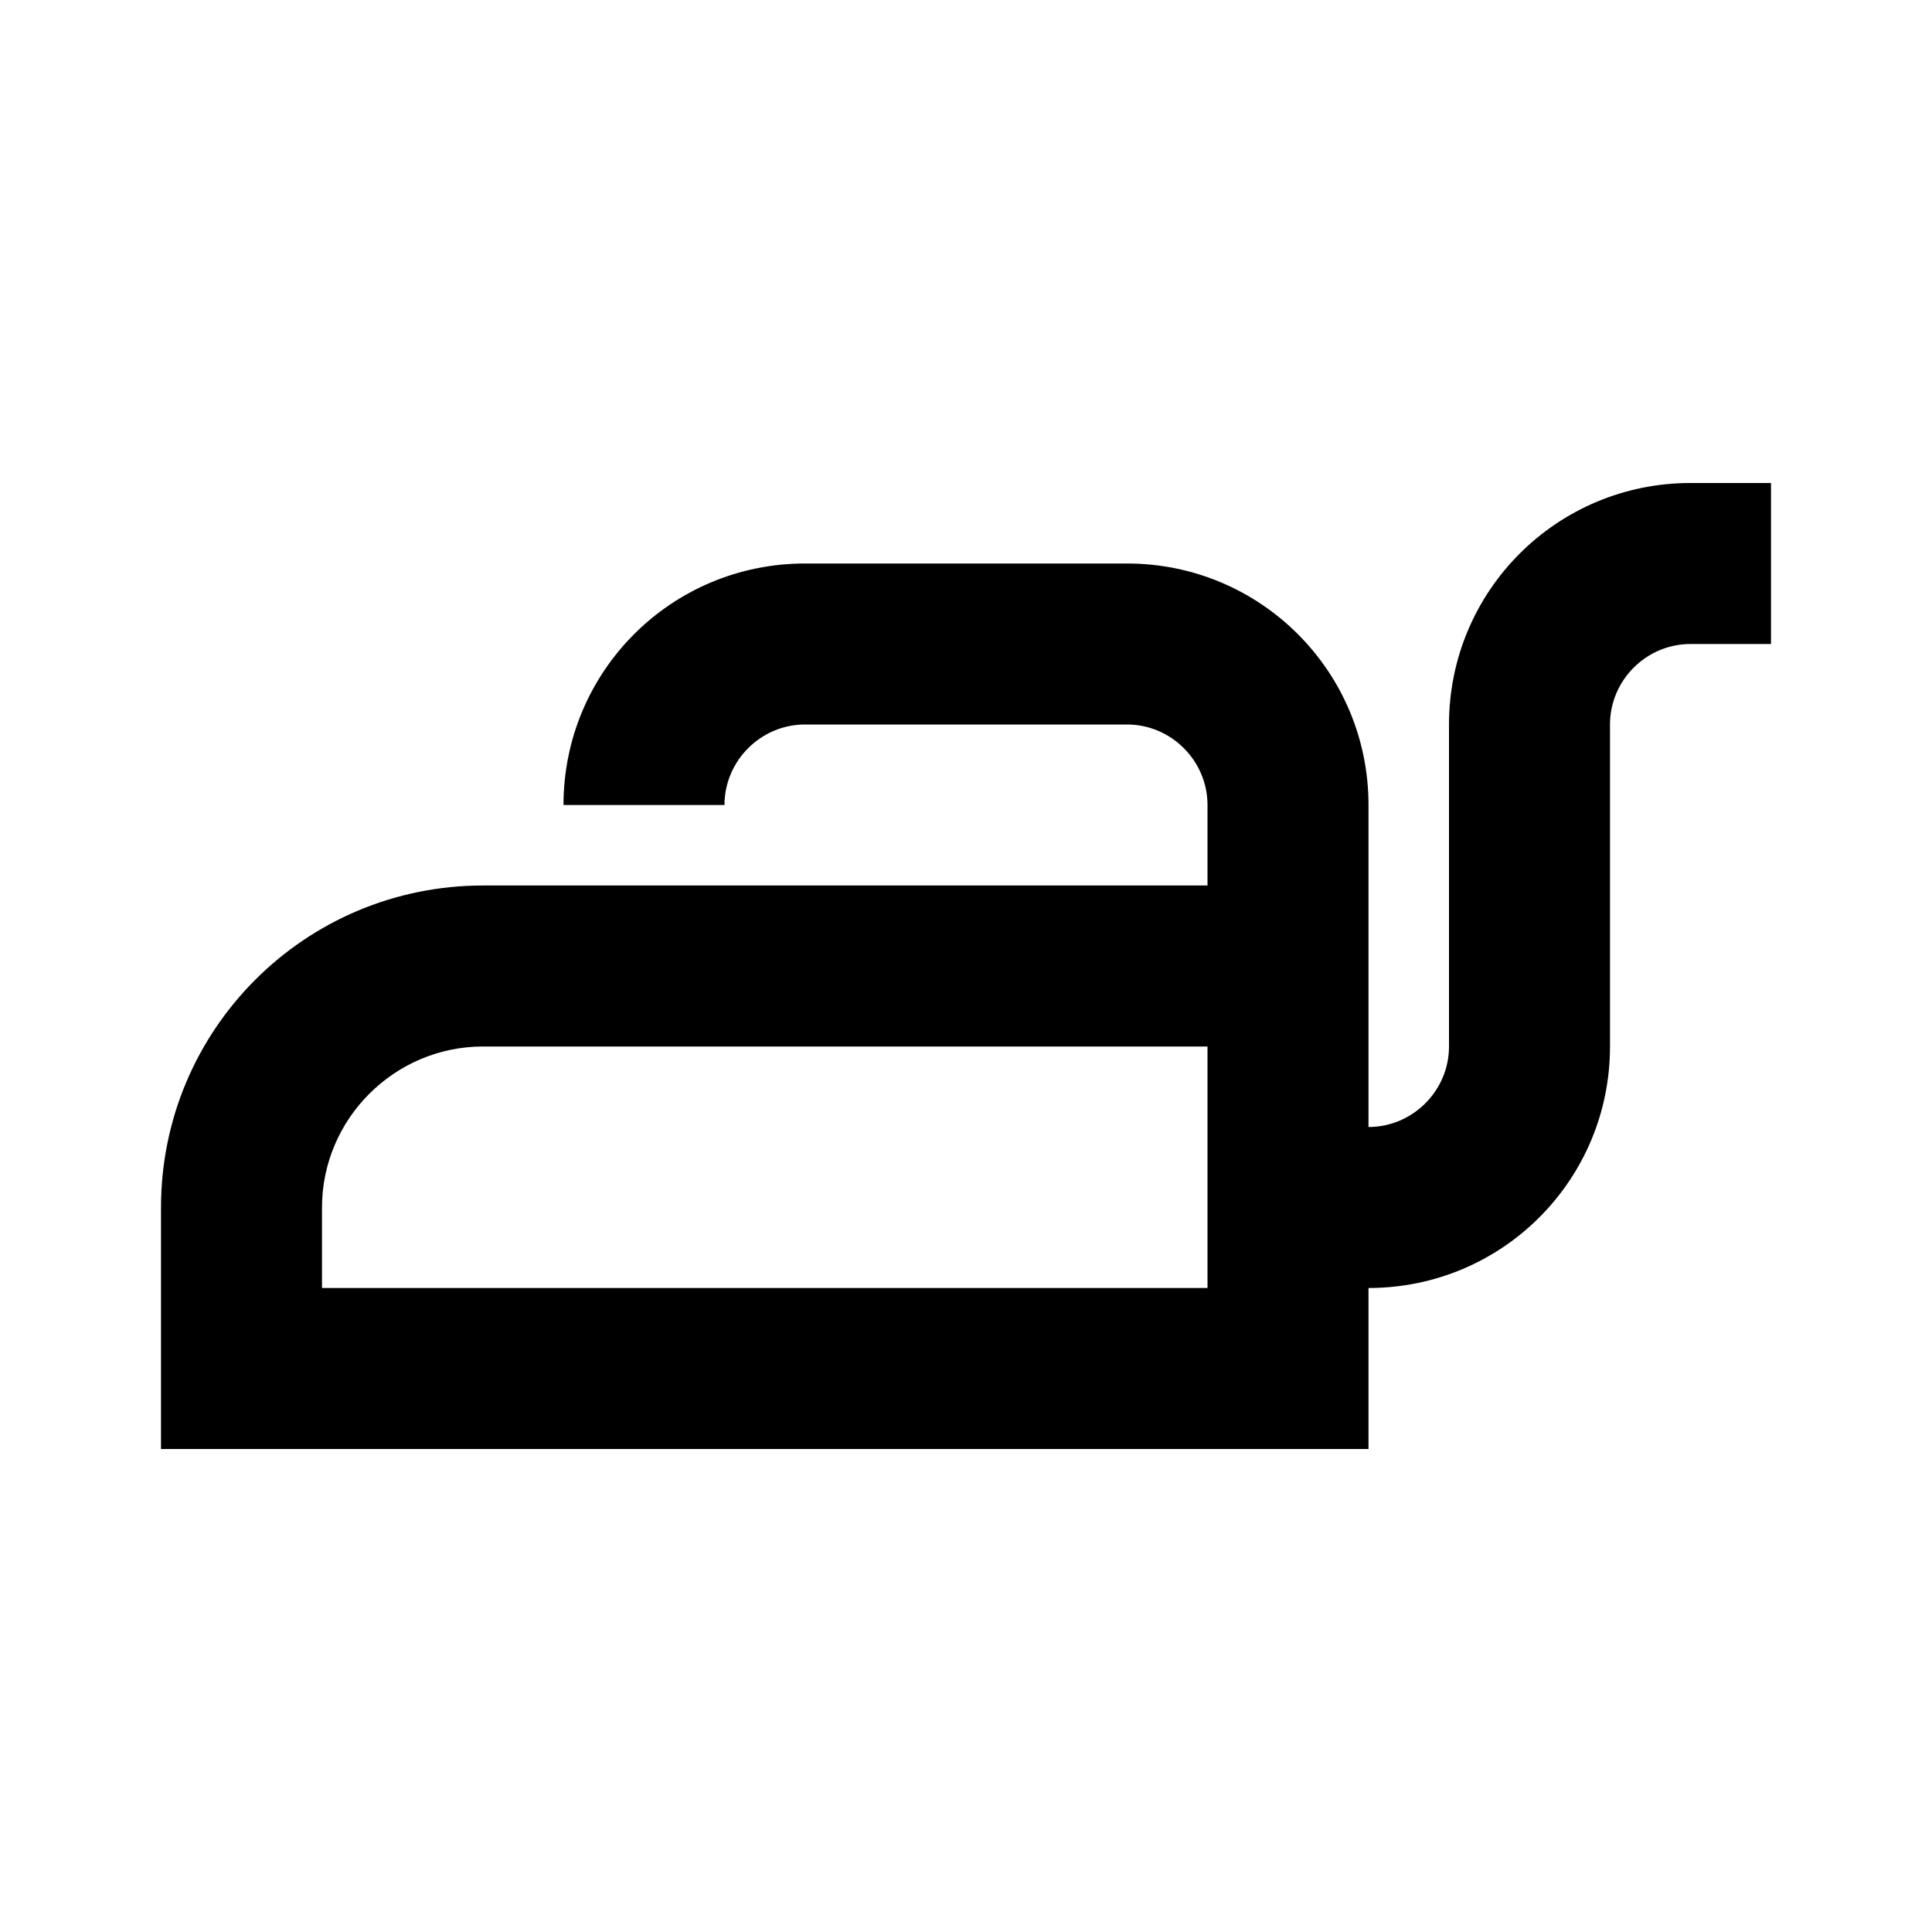
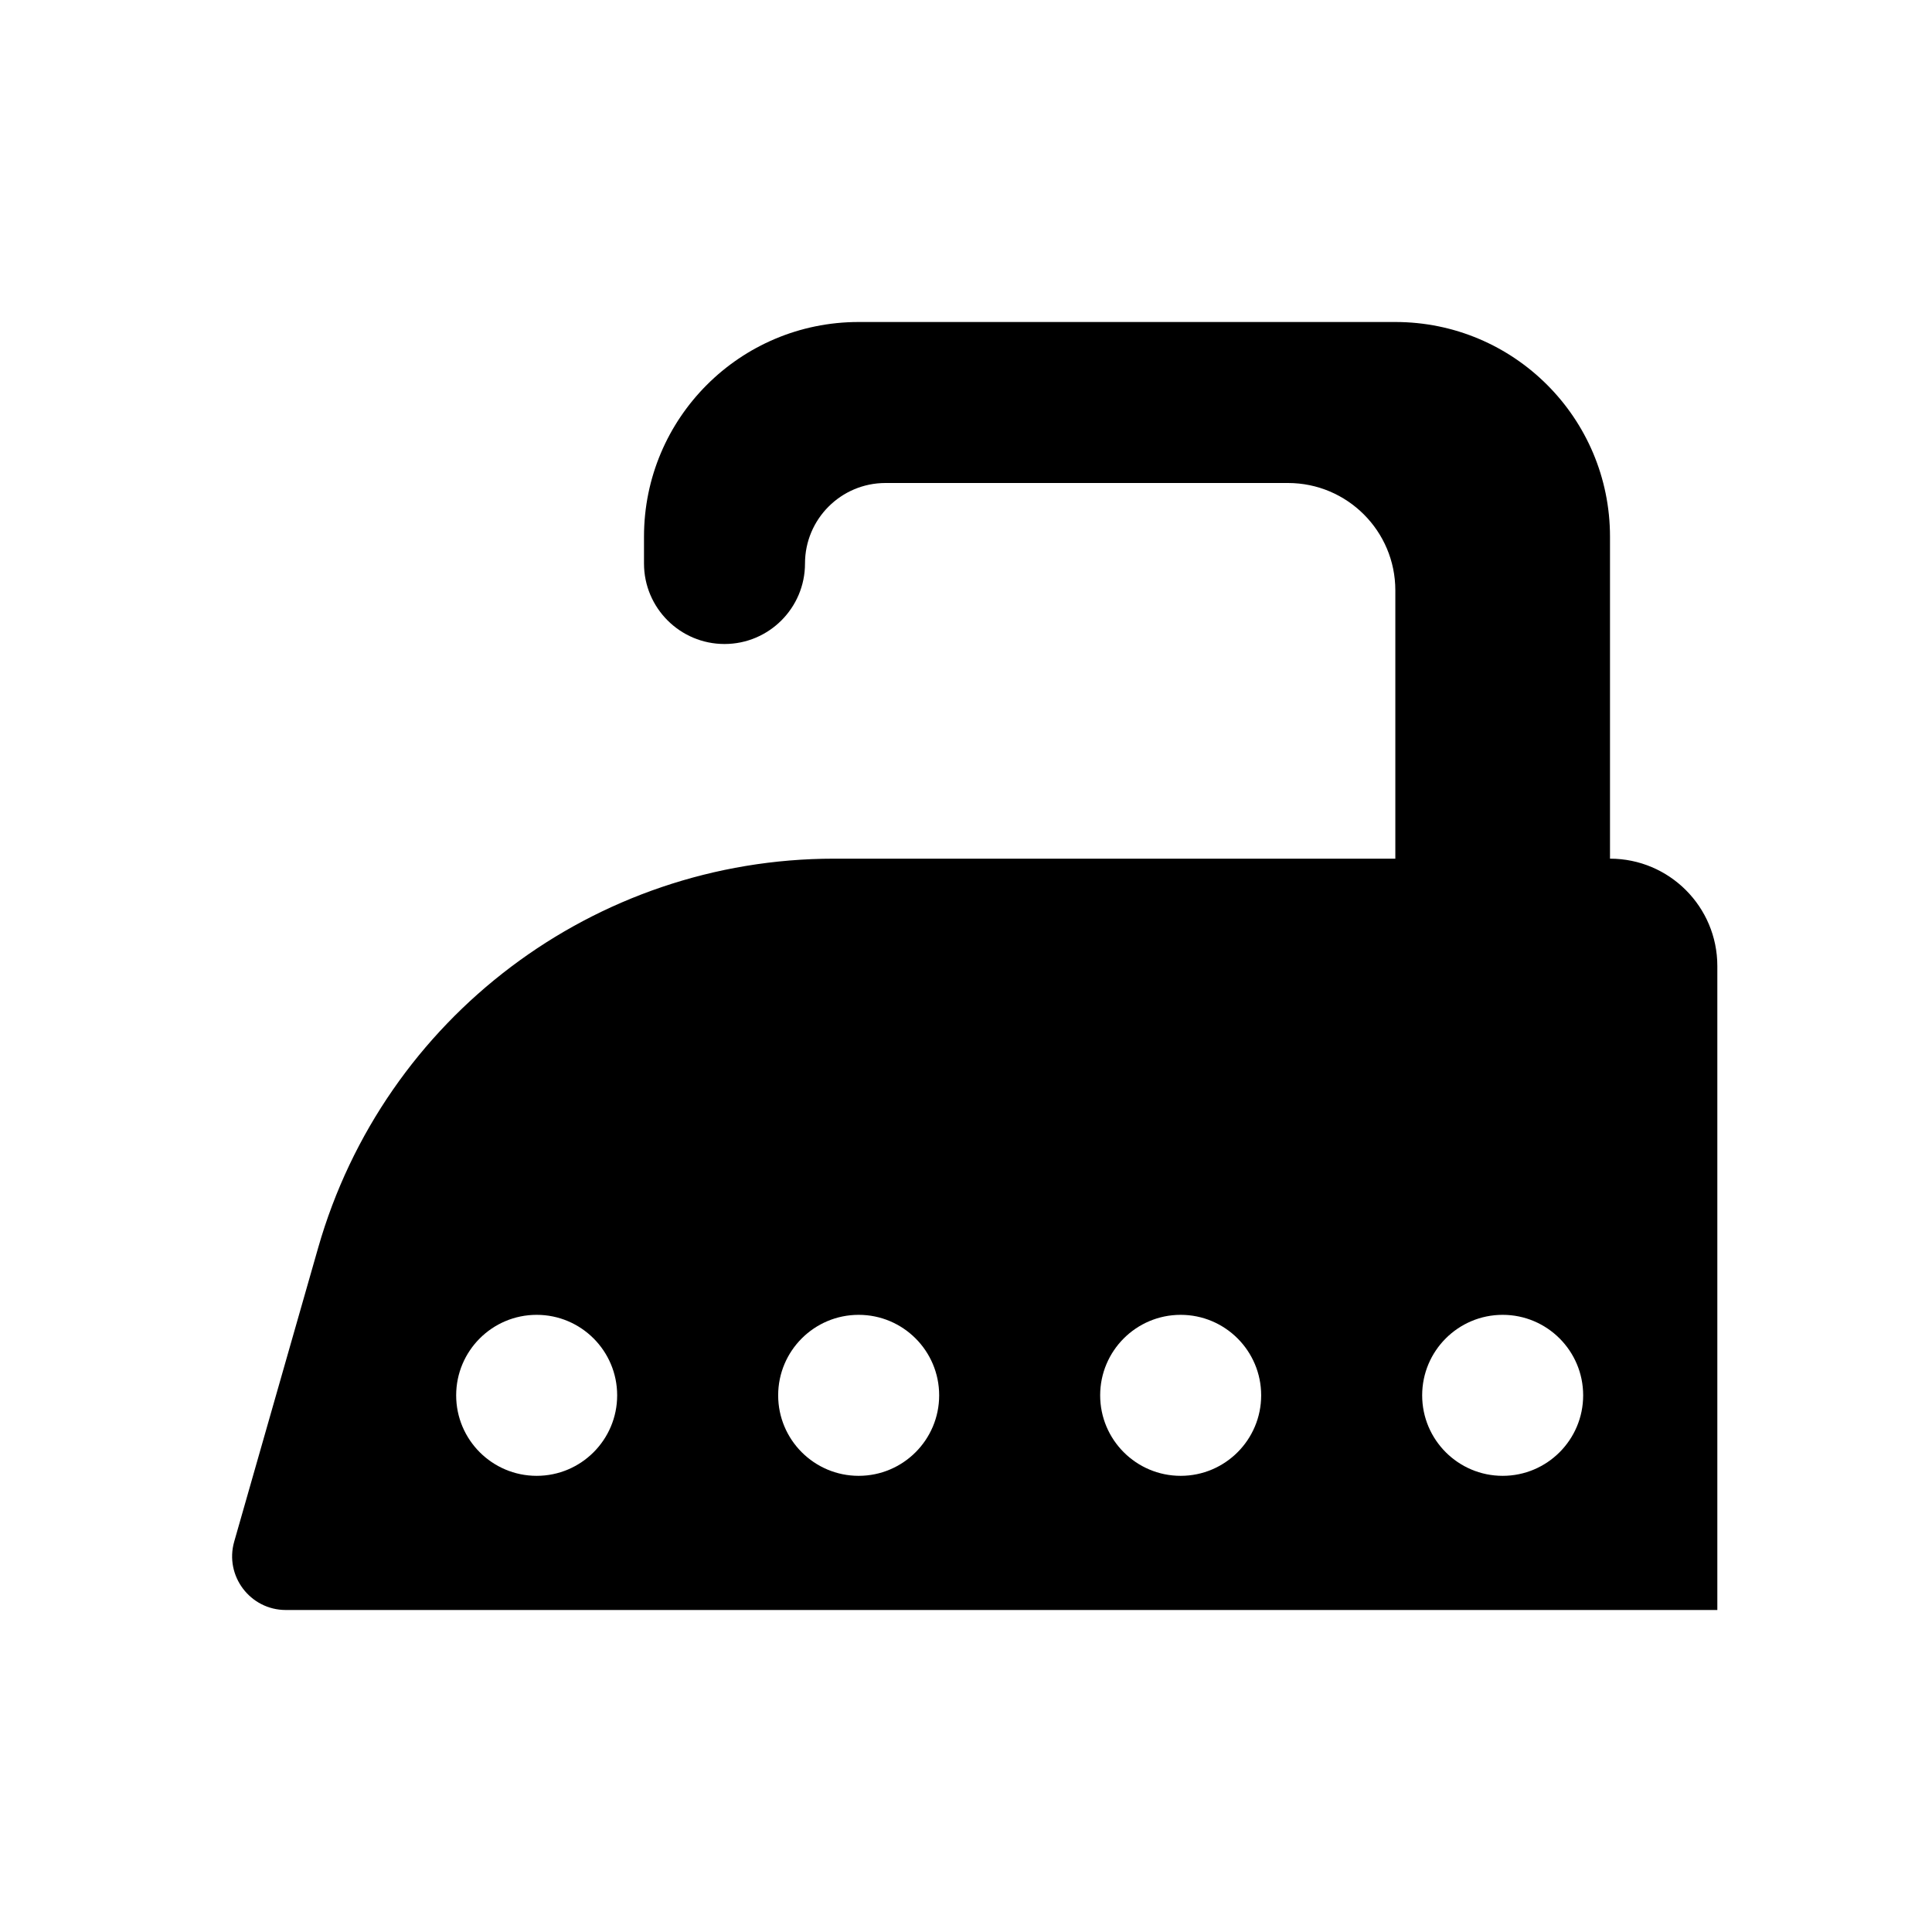
<svg xmlns="http://www.w3.org/2000/svg" width="18" height="18" viewBox="0 0 18 18">
-   <path d="M15.75 4.5C14.505 4.5 13.5 5.505 13.5 6.75V9.75C13.5 10.162 13.162 10.5 12.75 10.5V7.5C12.75 6.255 11.745 5.25 10.5 5.25H7.5C6.255 5.25 5.25 6.255 5.25 7.5H6.75C6.75 7.088 7.088 6.75 7.5 6.75H10.5C10.912 6.75 11.25 7.088 11.25 7.5V8.25H4.5C2.842 8.25 1.5 9.592 1.5 11.25V13.5H12.75V12C13.995 12 15 10.995 15 9.75V6.75C15 6.338 15.338 6 15.75 6H16.5V4.5H15.75ZM11.25 12H3V11.25C3 10.425 3.675 9.75 4.5 9.75H11.25V12Z" />
+   <path fill-rule="evenodd" clip-rule="evenodd" d="M6 5C6 3.895 6.895 3 8 3H13C14.105 3 15 3.895 15 5V8C15.552 8 16 8.448 16 9V15H2.663C2.331 15 2.091 14.682 2.182 14.363L2.964 11.626C3.577 9.48 5.539 8 7.772 8H13V5.5C13 4.948 12.552 4.5 12 4.5H8.25C7.836 4.5 7.5 4.836 7.5 5.25C7.5 5.664 7.164 6 6.75 6C6.336 6 6 5.664 6 5.25V5ZM5.75 13C5.75 13.414 5.414 13.75 5 13.75C4.586 13.75 4.25 13.414 4.25 13C4.25 12.586 4.586 12.25 5 12.25C5.414 12.25 5.75 12.586 5.75 13ZM8 13.75C8.414 13.75 8.75 13.414 8.75 13C8.75 12.586 8.414 12.25 8 12.25C7.586 12.25 7.25 12.586 7.25 13C7.25 13.414 7.586 13.75 8 13.75ZM11 13.75C11.414 13.75 11.75 13.414 11.75 13C11.75 12.586 11.414 12.25 11 12.25C10.586 12.25 10.25 12.586 10.25 13C10.25 13.414 10.586 13.75 11 13.75ZM14.75 13C14.75 13.414 14.414 13.75 14 13.75C13.586 13.75 13.25 13.414 13.25 13C13.25 12.586 13.586 12.25 14 12.25C14.414 12.25 14.75 12.586 14.75 13Z" />
</svg>
